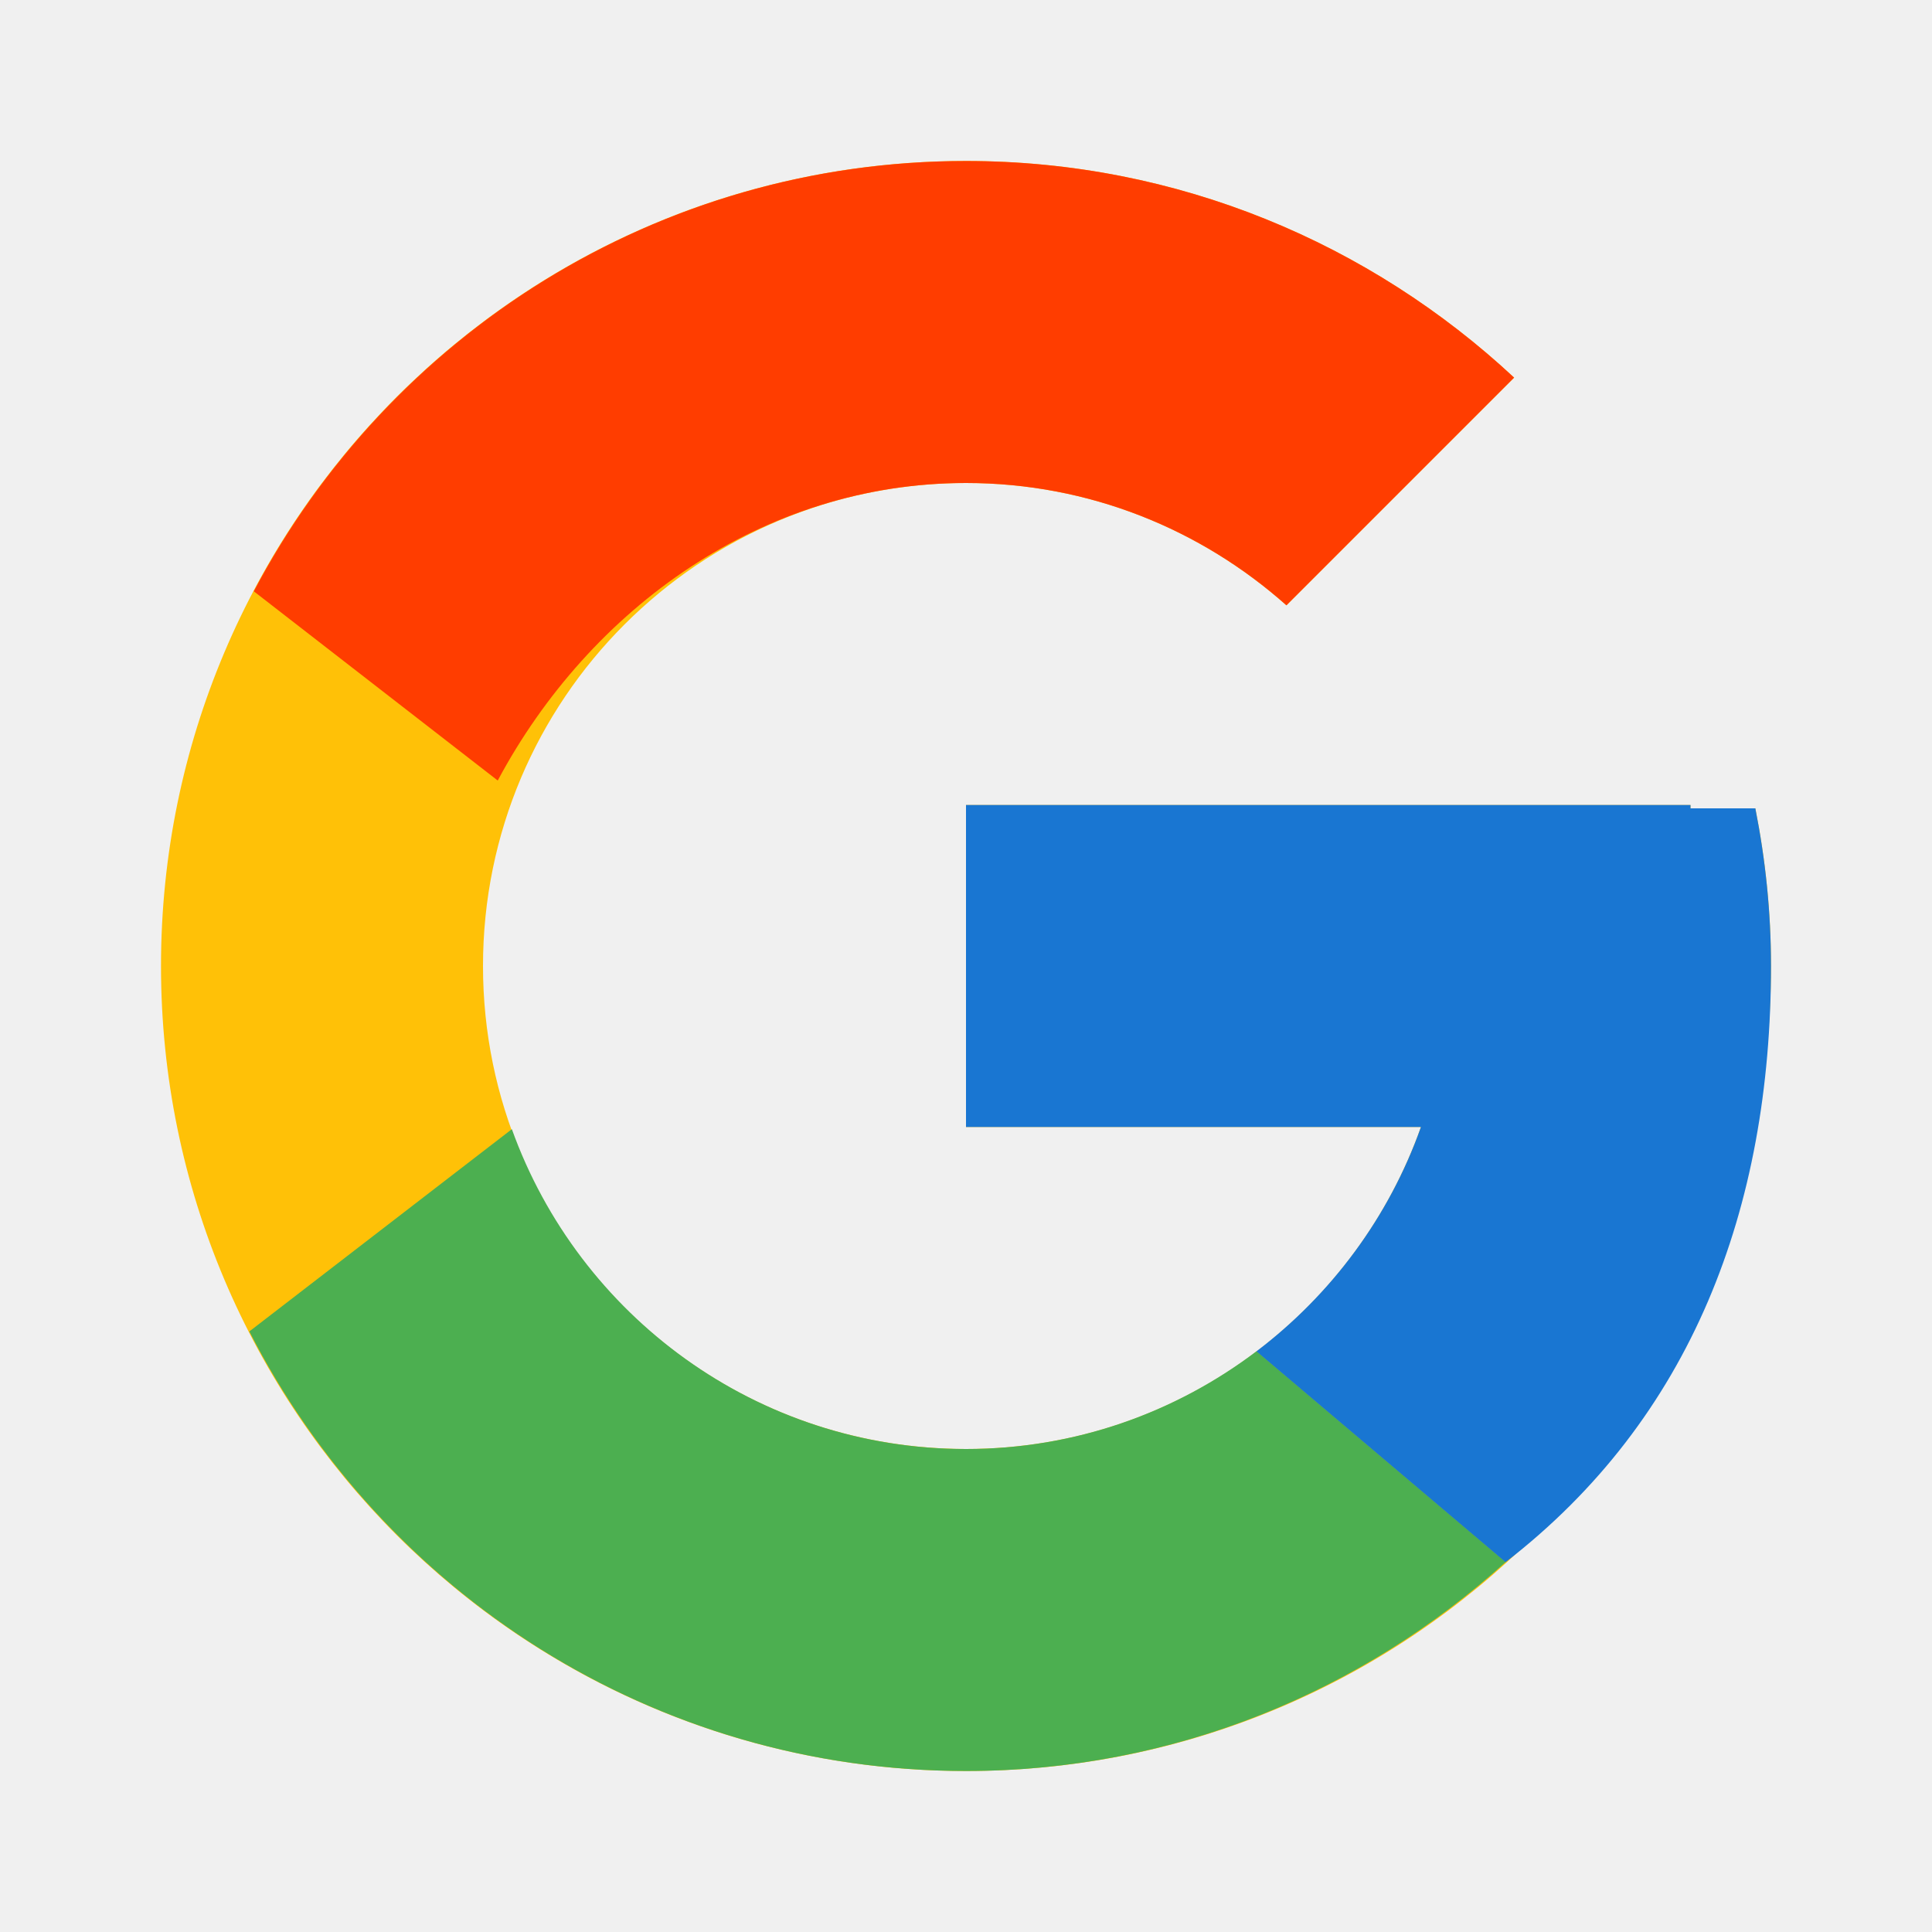
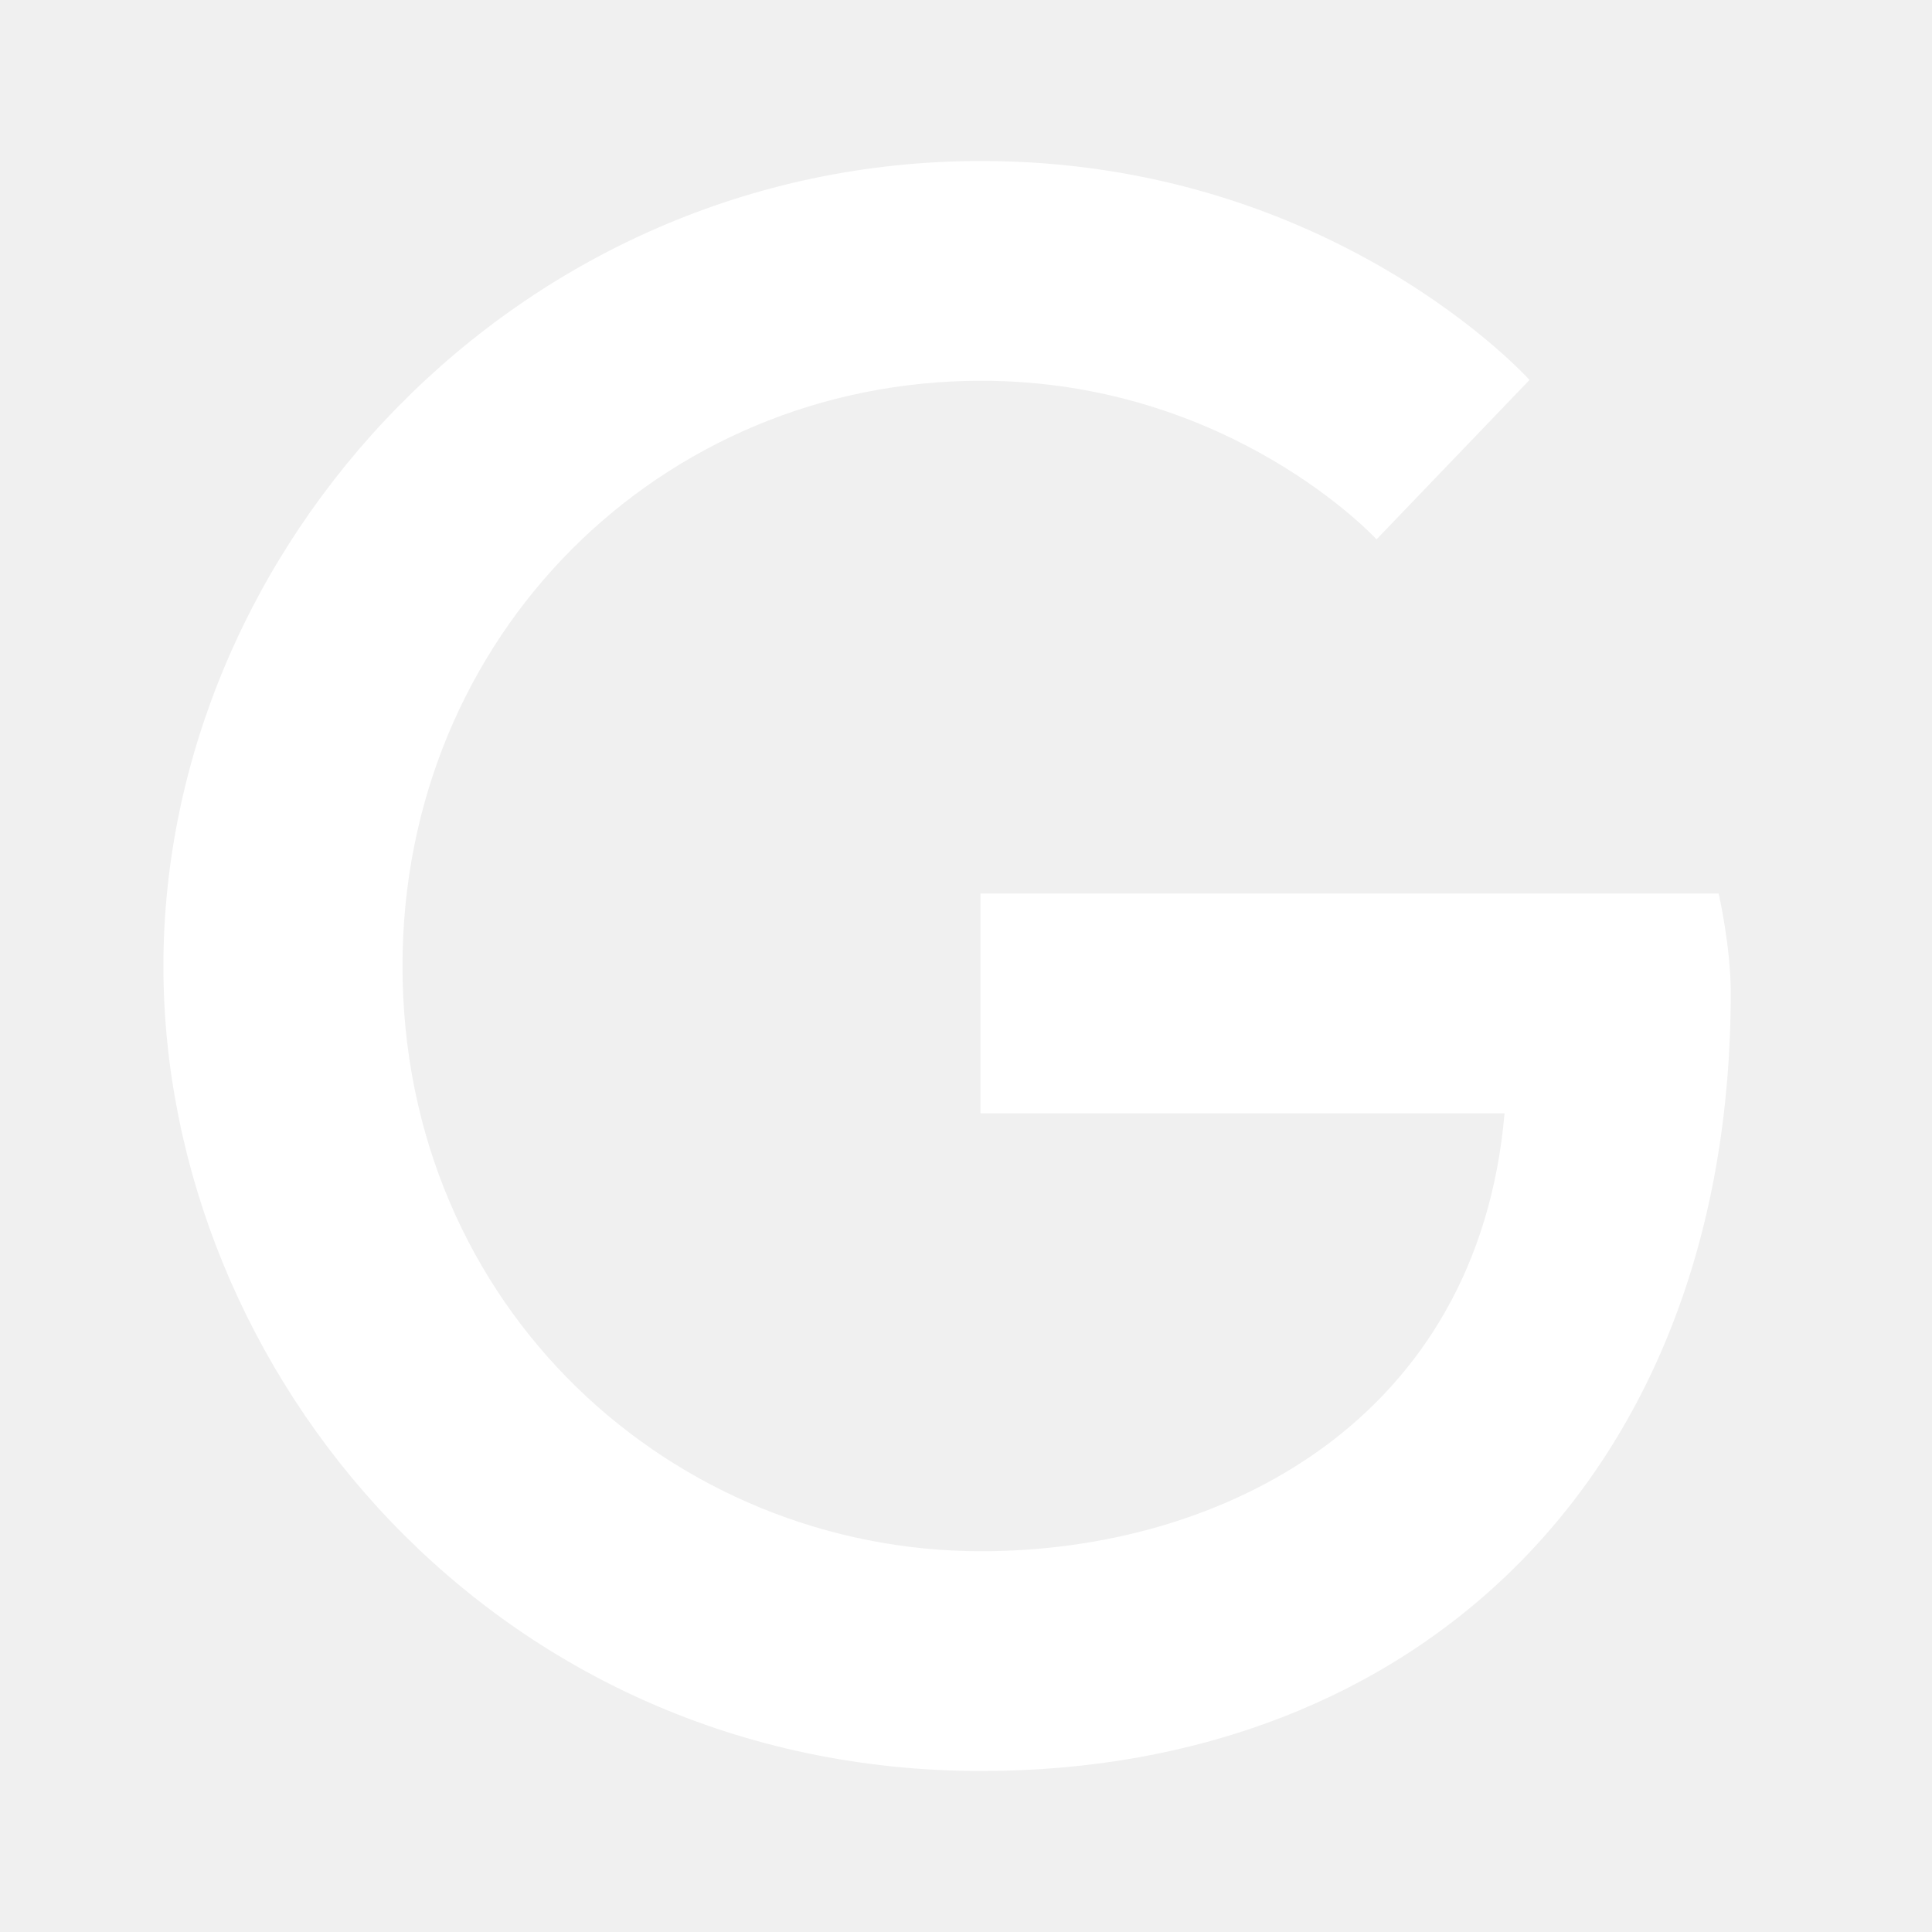
- <svg xmlns="http://www.w3.org/2000/svg" viewBox="0 0 48 48" width="48px" height="48px">
-   <path fill="#FFC107" d="M43.611,20.083H42V20H24v8h11.303c-1.649,4.657-6.08,8-11.303,8c-6.627,0-12-5.373-12-12c0-6.627,5.373-12,12-12c3.059,0,5.842,1.154,7.961,3.039l5.657-5.657C34.046,6.053,29.268,4,24,4C12.955,4,4,12.955,4,24c0,11.045,8.955,20,20,20c11.045,0,20-8.955,20-20C44,22.659,43.862,21.35,43.611,20.083z" />
-   <path fill="#FF3D00" d="M6.306,14.691l6.06,4.701C14.655,15.108,18.961,12,24,12c3.059,0,5.842,1.154,7.961,3.039l5.657-5.657C34.046,6.053,29.268,4,24,4C16.318,4,9.656,8.337,6.306,14.691z" />
-   <path fill="#4CAF50" d="M24,44c5.166,0,9.86-1.977,13.409-5.192l-6.19-5.238C29.211,35.091,26.715,36,24,36c-5.202,0-9.619-3.317-11.283-7.946l-6.522,5.025C9.505,39.556,16.227,44,24,44z" />
-   <path fill="#1976D2" d="M43.611,20.083H42V20H24v8h11.303c-0.792,2.237-2.231,4.166-4.087,5.574l6.19,5.238C42.022,35.244,44,30.036,44,24C44,22.659,43.862,21.35,43.611,20.083z" />
+ <svg xmlns="http://www.w3.org/2000/svg" viewBox="0 0 24 24" width="24" height="24" fill="white">
+   <path d="M21.35,11.1H12.18V13.83H18.69C18.36,17.64 15.19,19.27 12.19,19.27C8.36,19.27 5,16.25 5,12C5,7.9 8.2,4.73 12.19,4.73C15.29,4.73 17.1,6.7 17.1,6.7L19,4.72C19,4.72 16.56,2 12.19,2C6.42,2 2.03,6.8 2.03,12C2.03,17.05 6.16,22 12.19,22C17.6,22 21.5,18.33 21.5,12.33C21.5,11.76 21.35,11.1 21.35,11.1V11.1Z" />
</svg>
